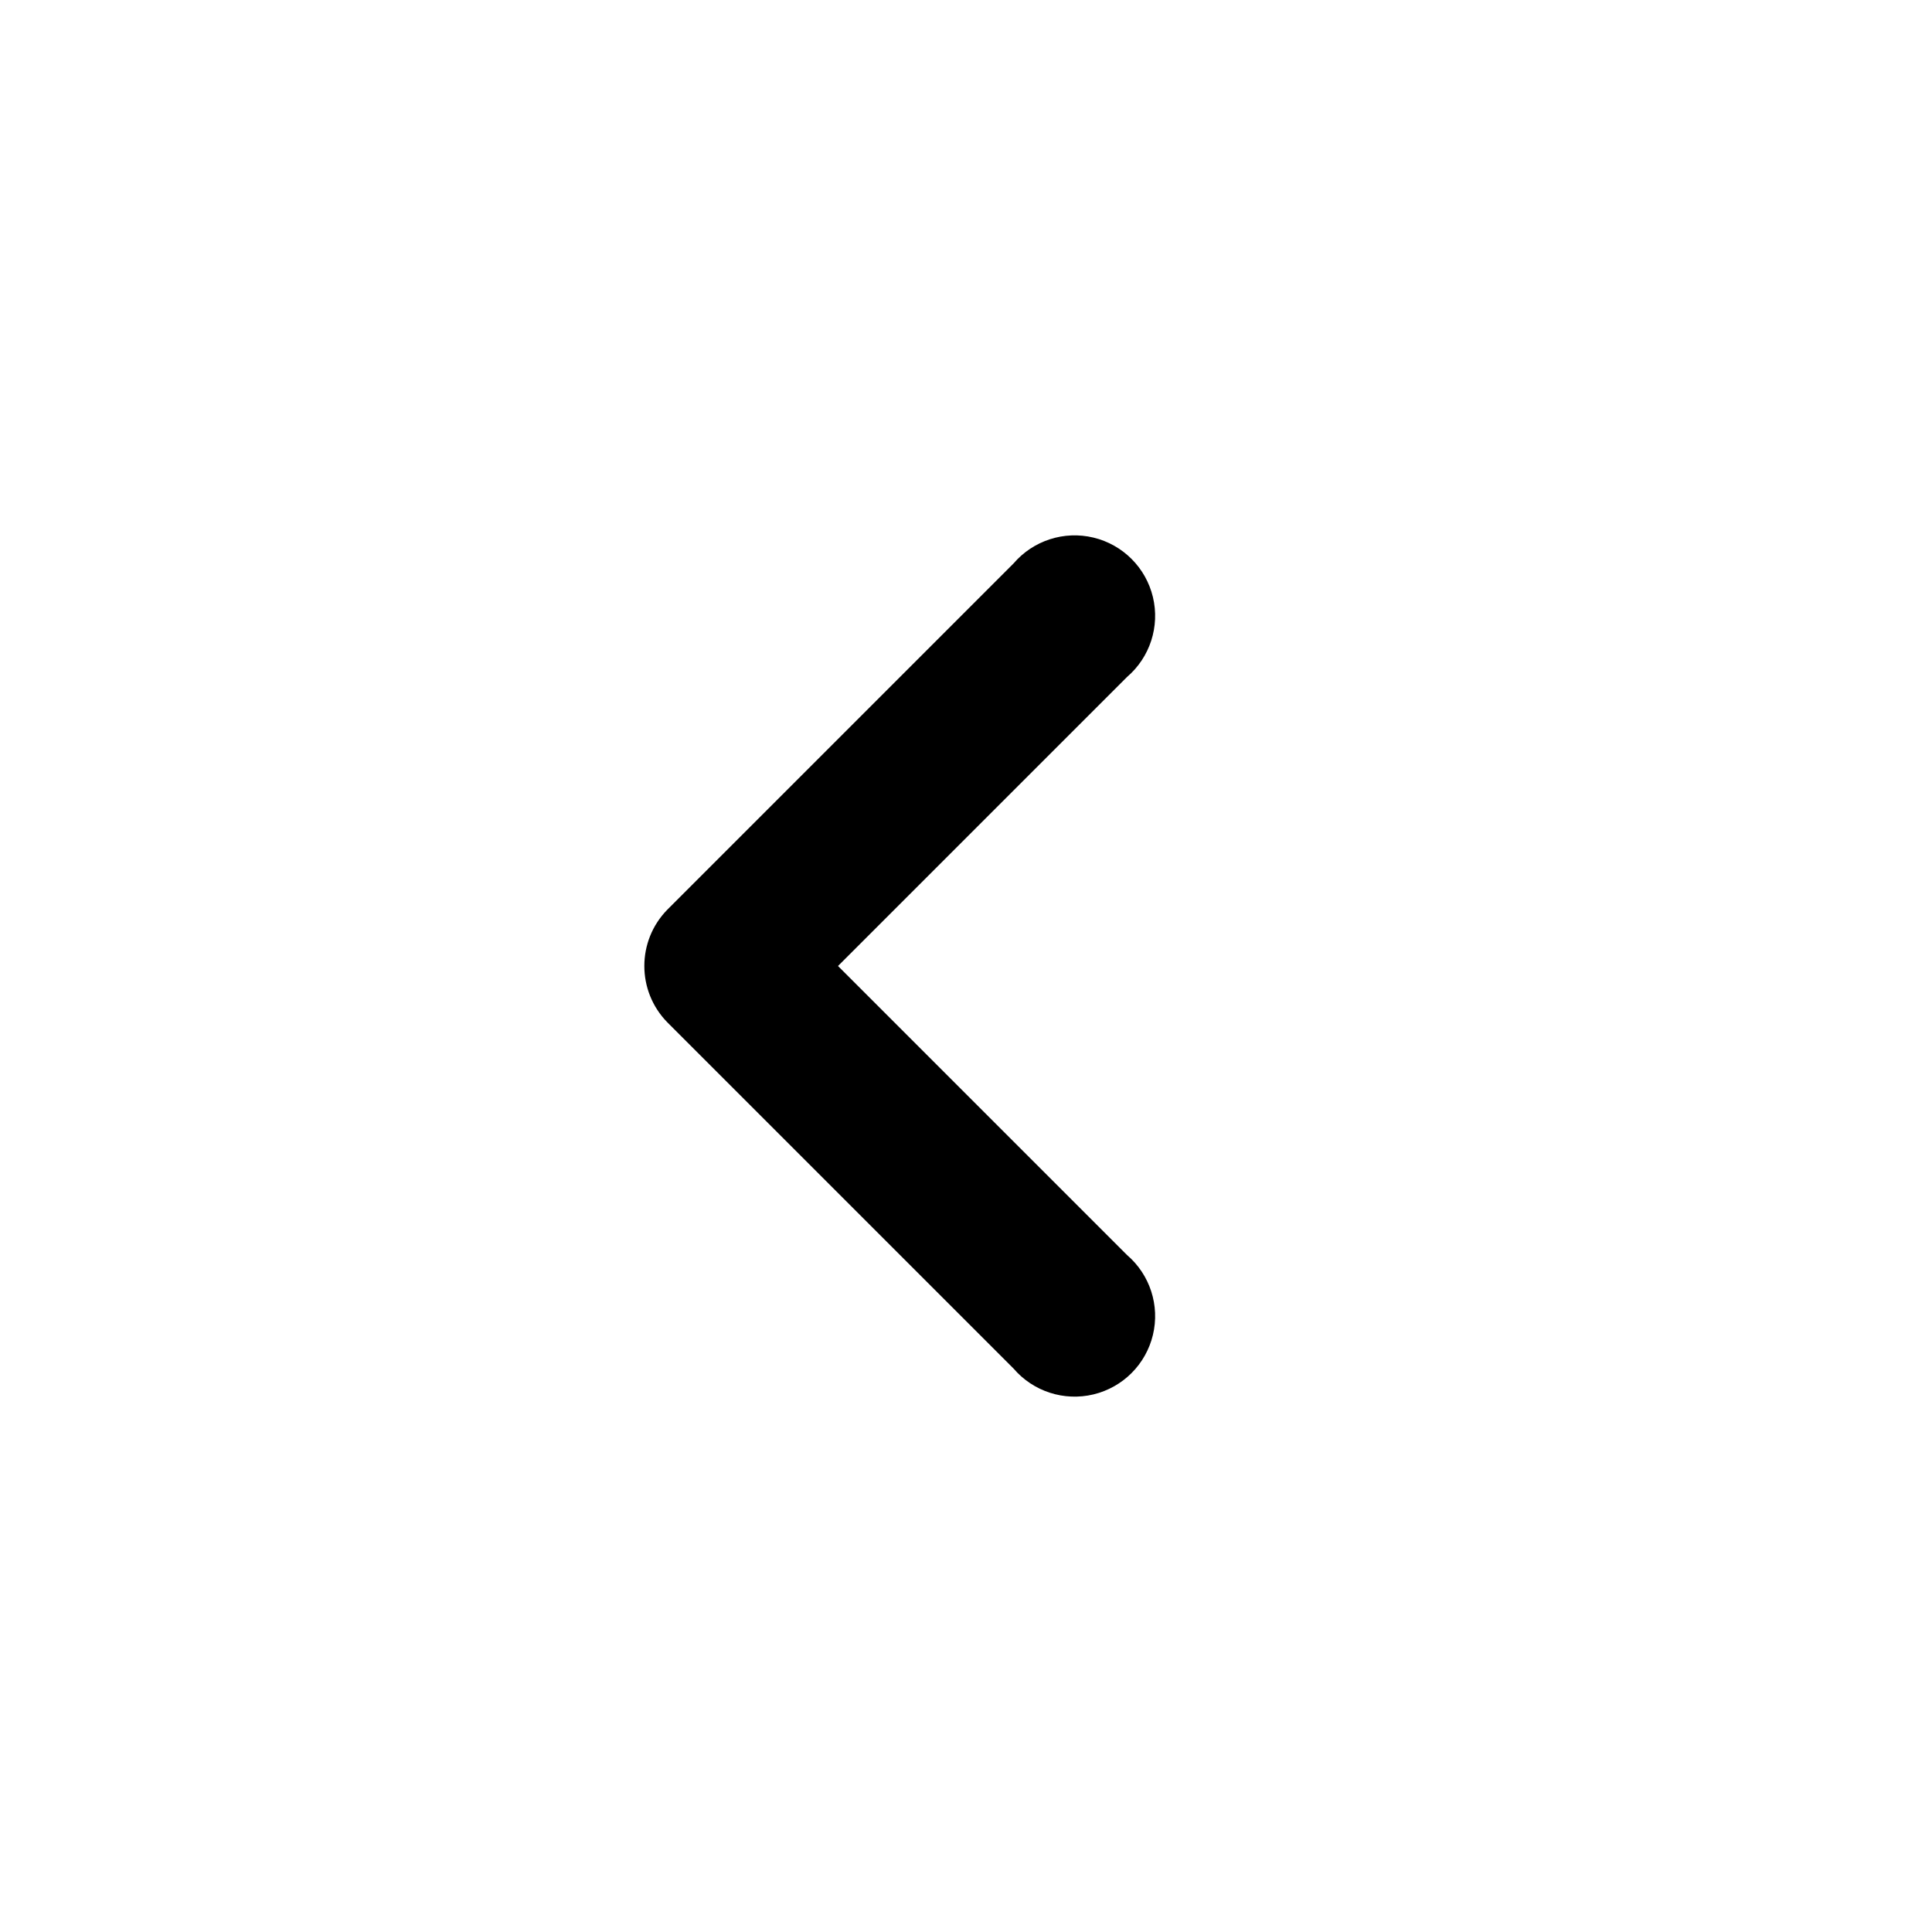
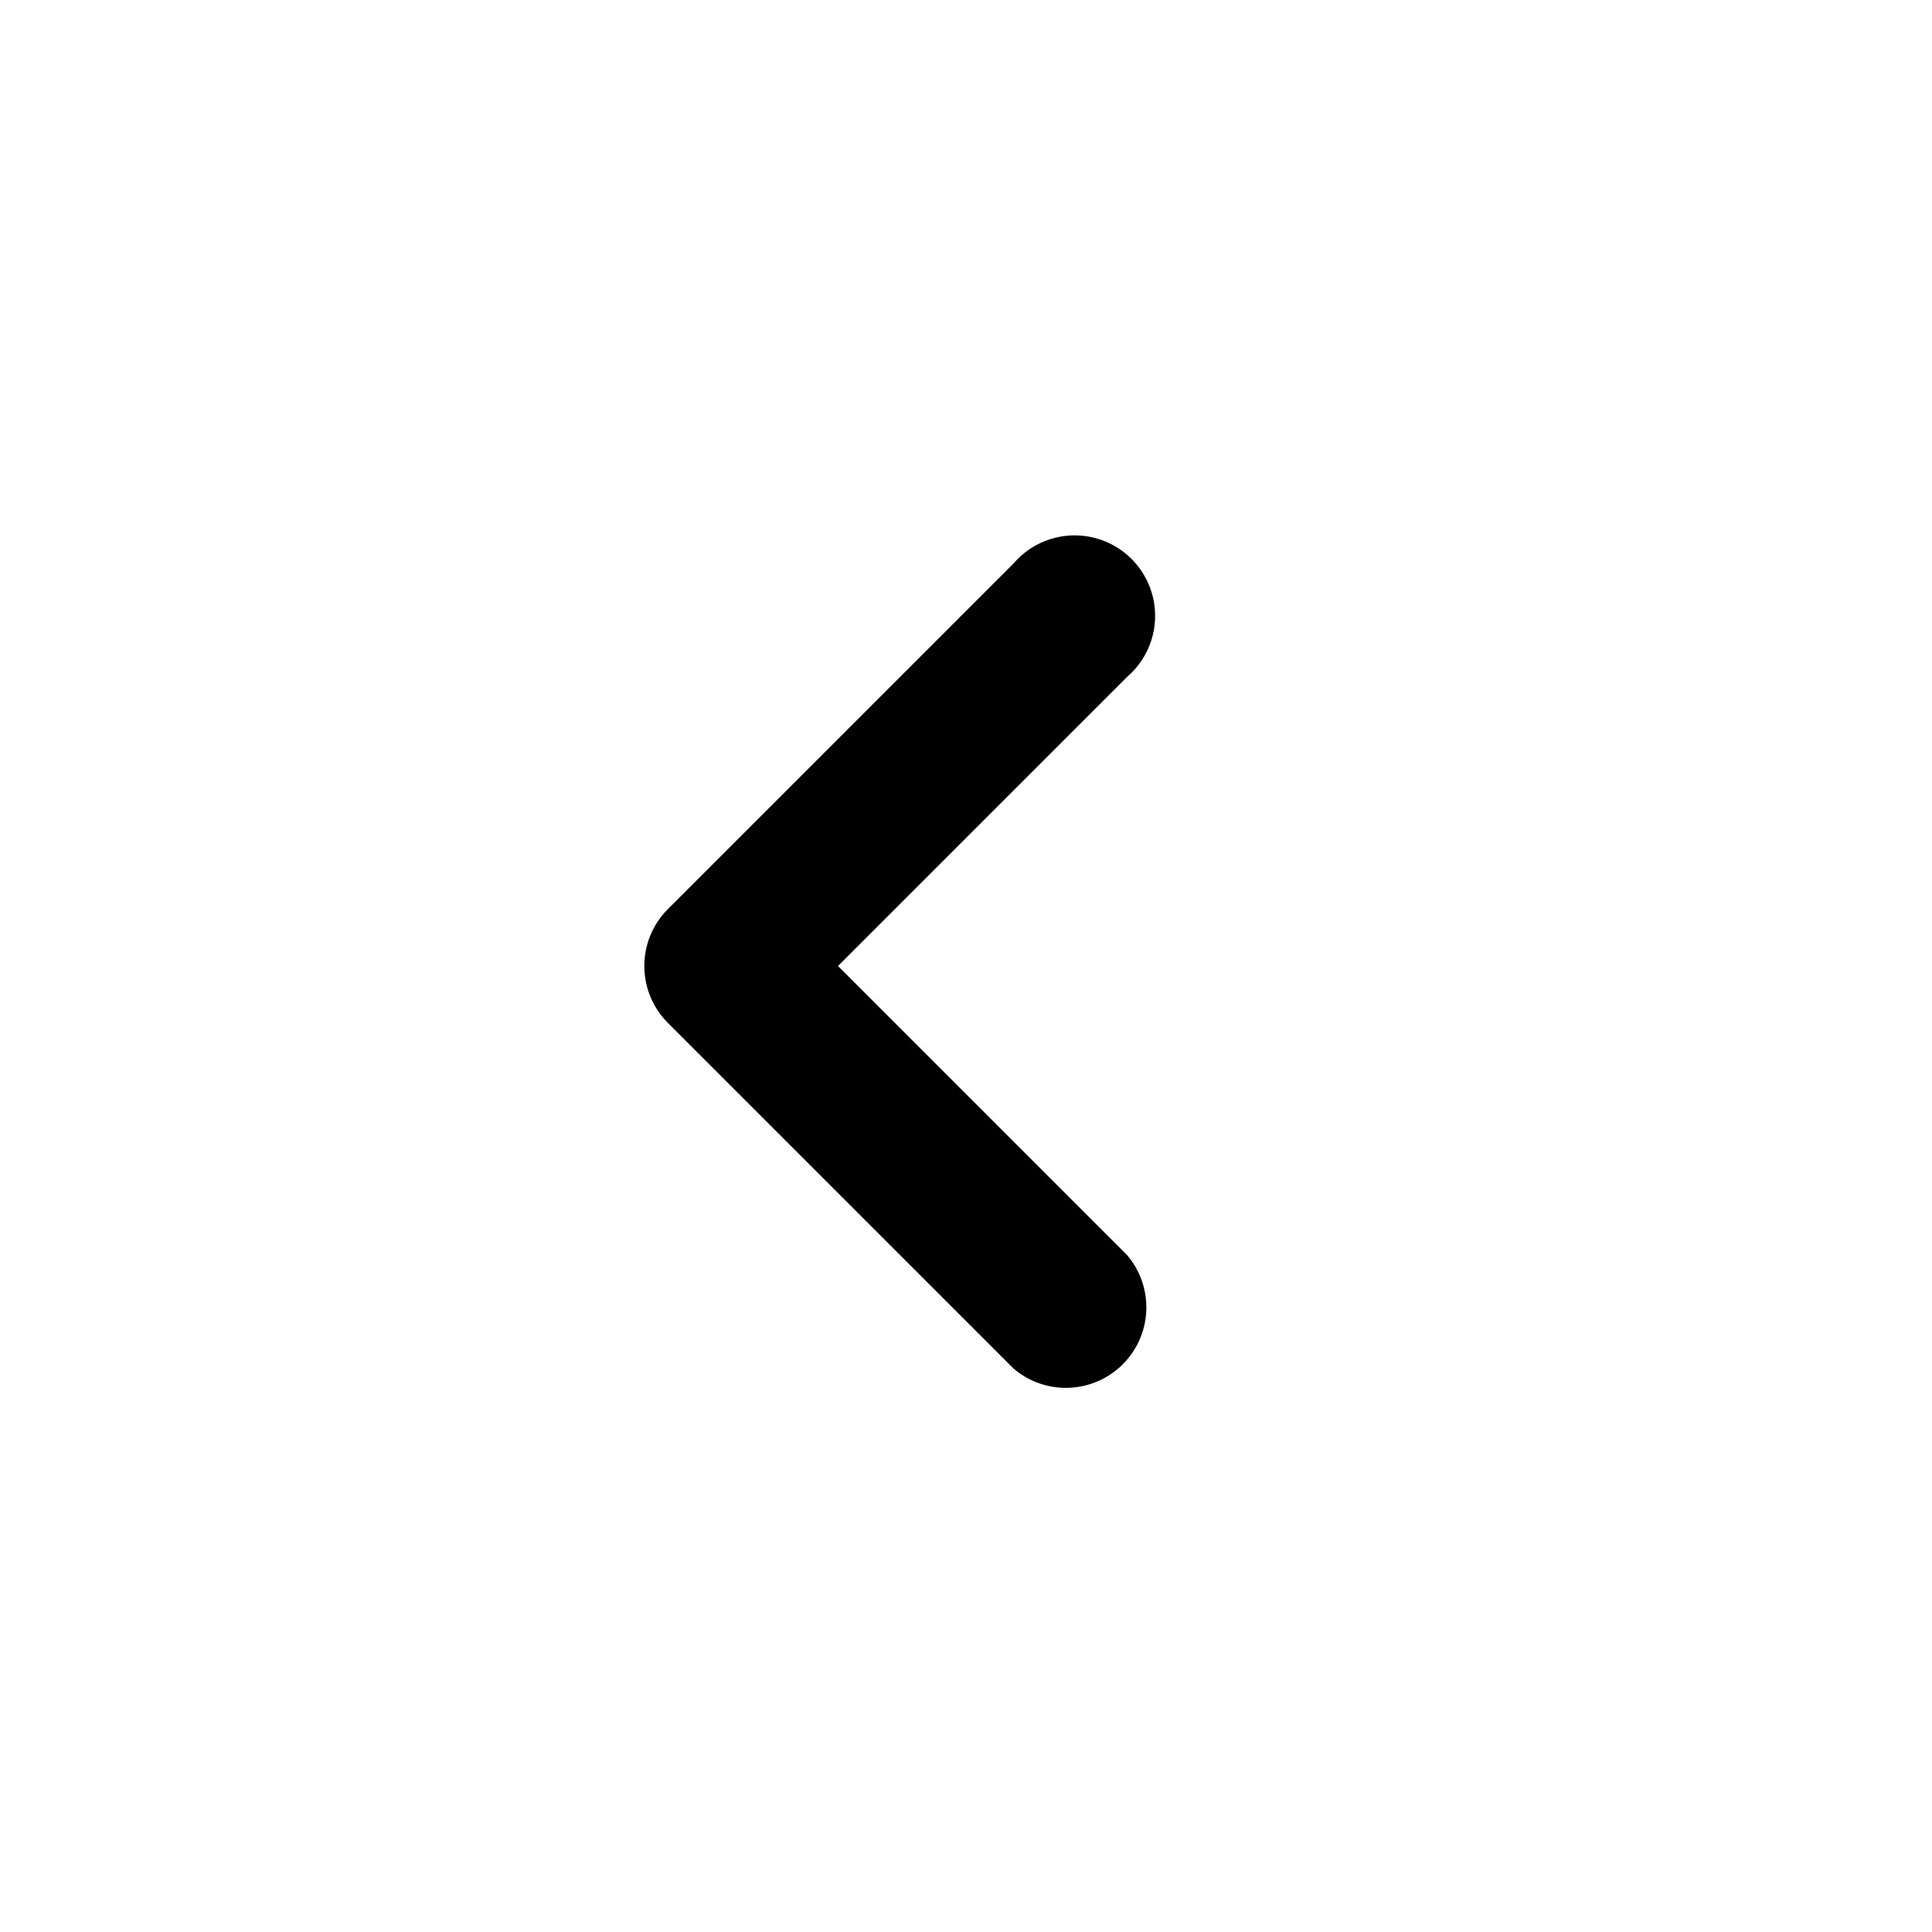
<svg xmlns="http://www.w3.org/2000/svg" viewBox="0 0 24 24" fill="currentColor">
-   <path fill-rule="evenodd" d="M10.41 12 14 8.41A1 1 0 1 0 12.59 7l-4.3 4.3a1 1 0 0 0 0 1.4l4.3 4.3A1 1 0 1 0 14 15.59L10.41 12Z" />
+   <path fill-rule="evenodd" d="M10.41 12 14 8.41A1 1 0 1 0 12.59 7l-4.3 4.3a1 1 0 0 0 0 1.4l4.3 4.3A1 1 0 0 0 14 15.59L10.41 12Z" />
</svg>
